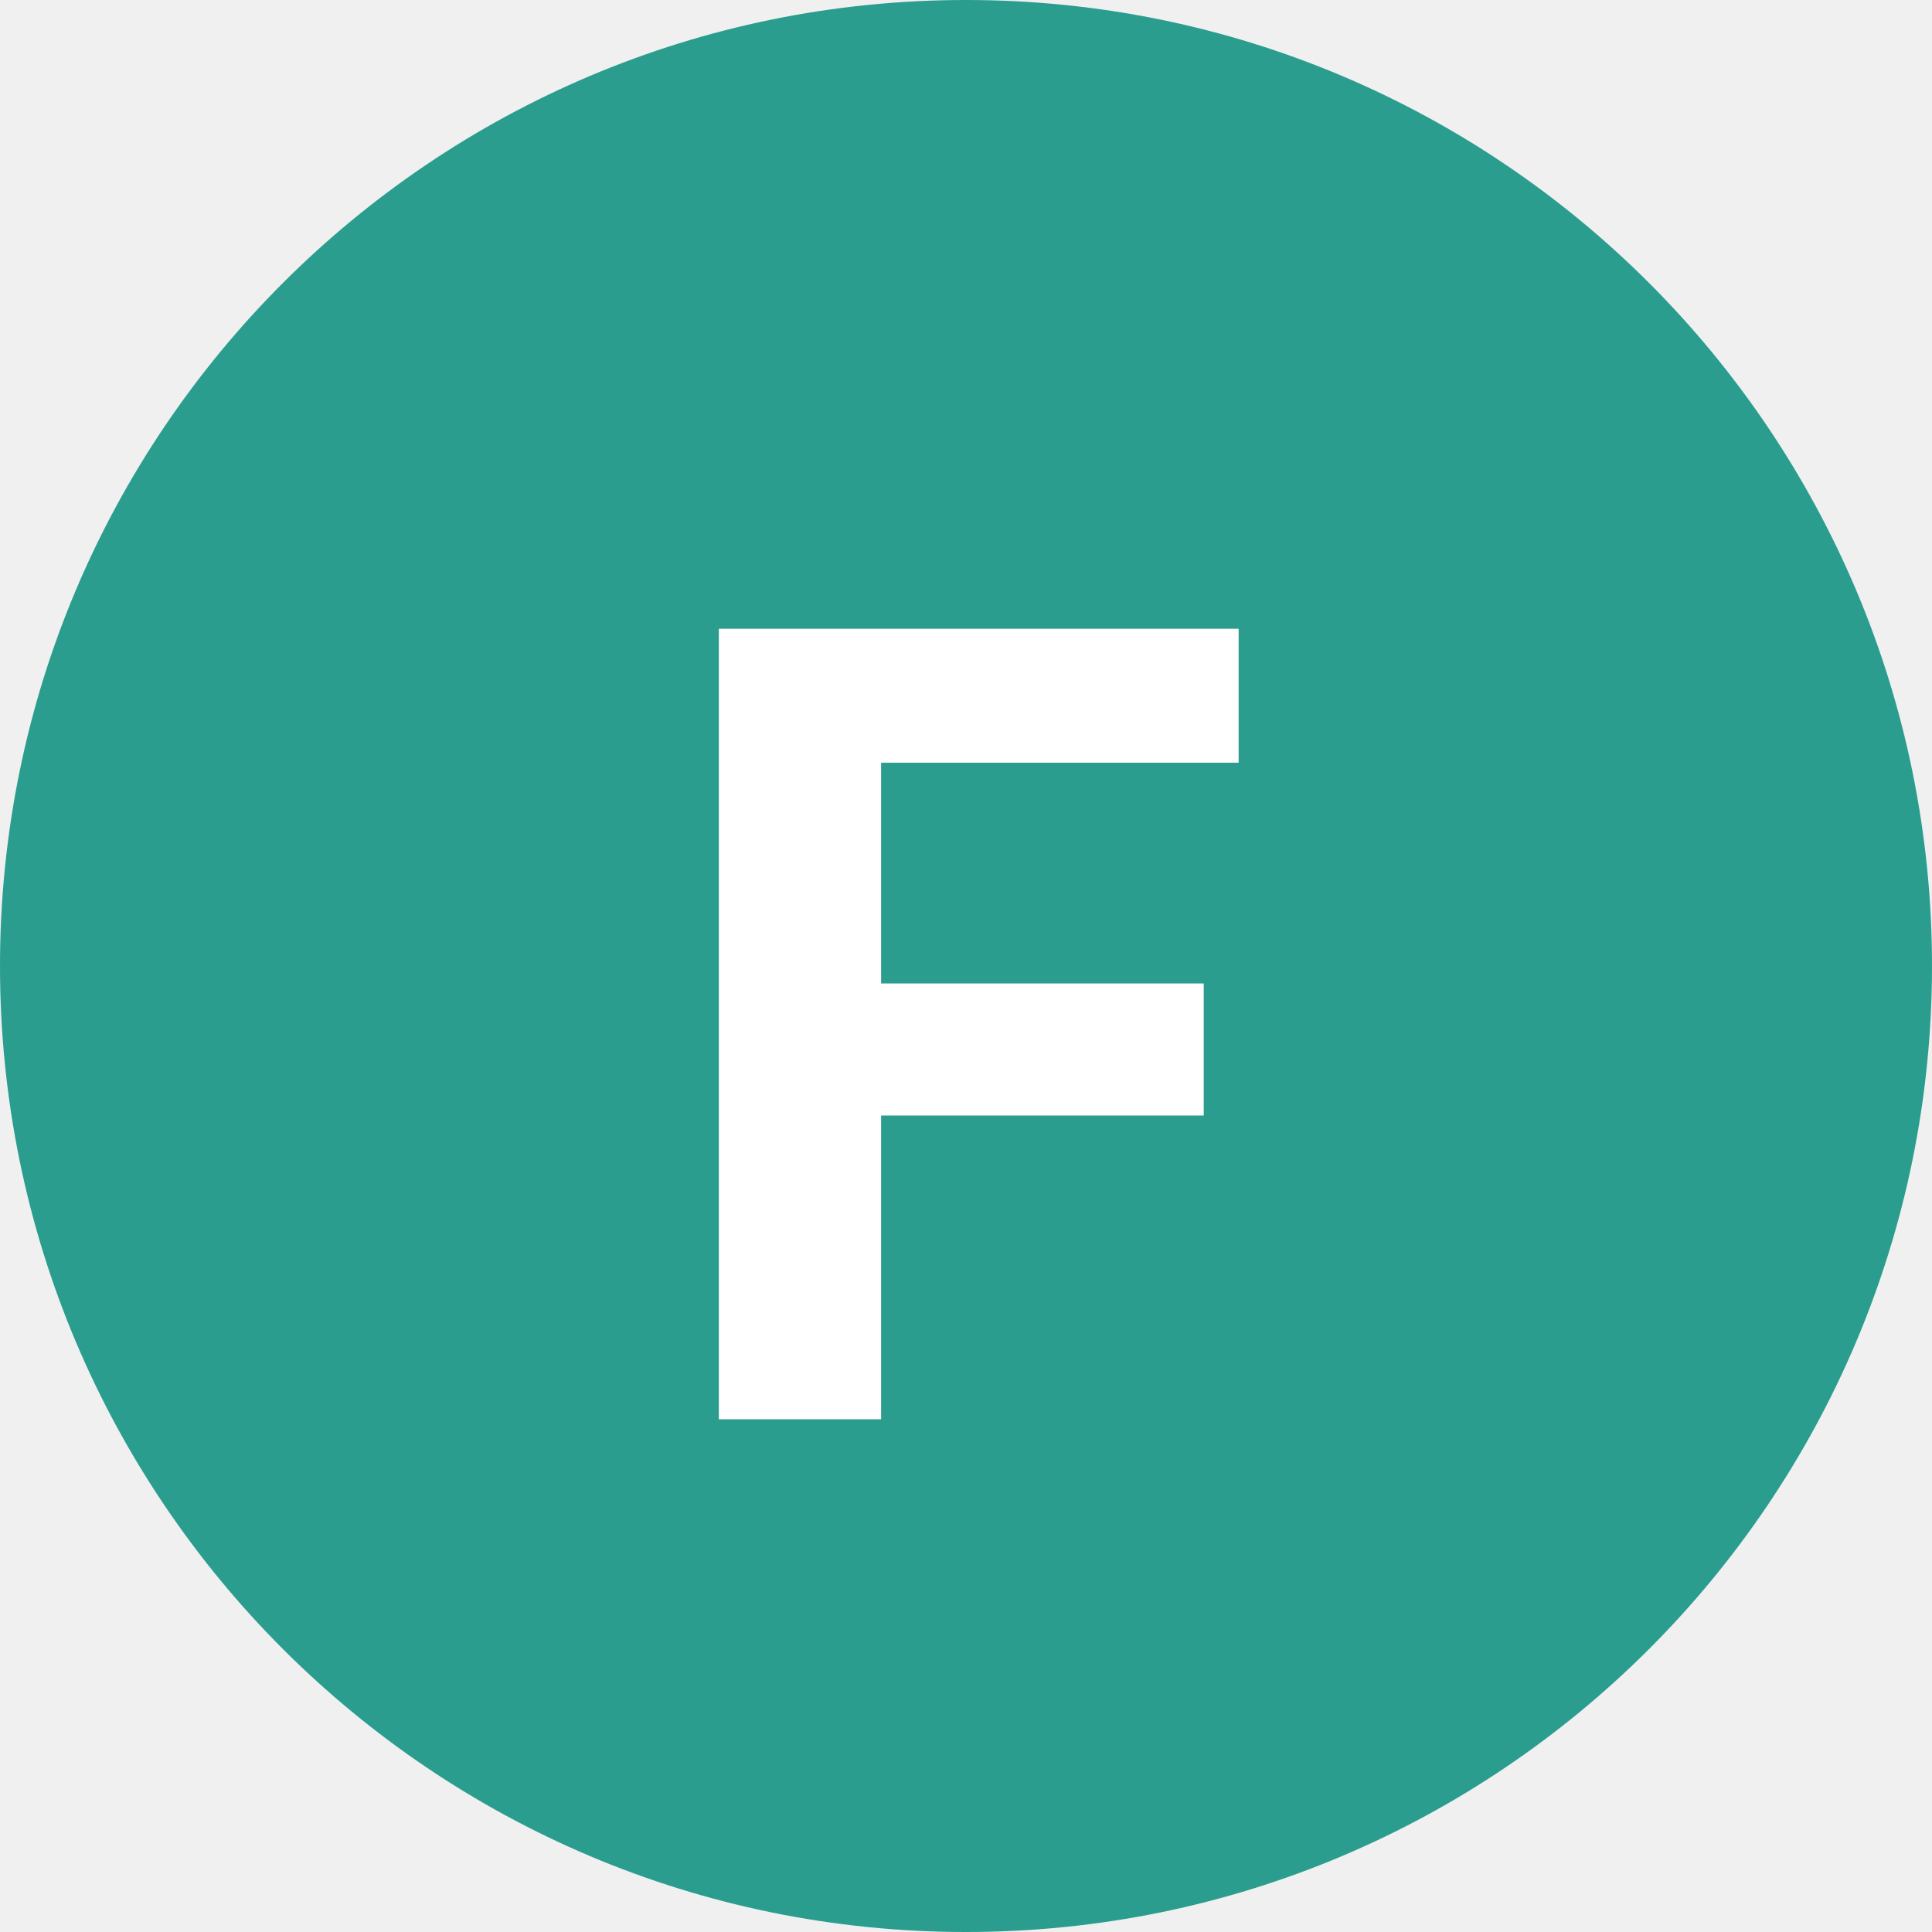
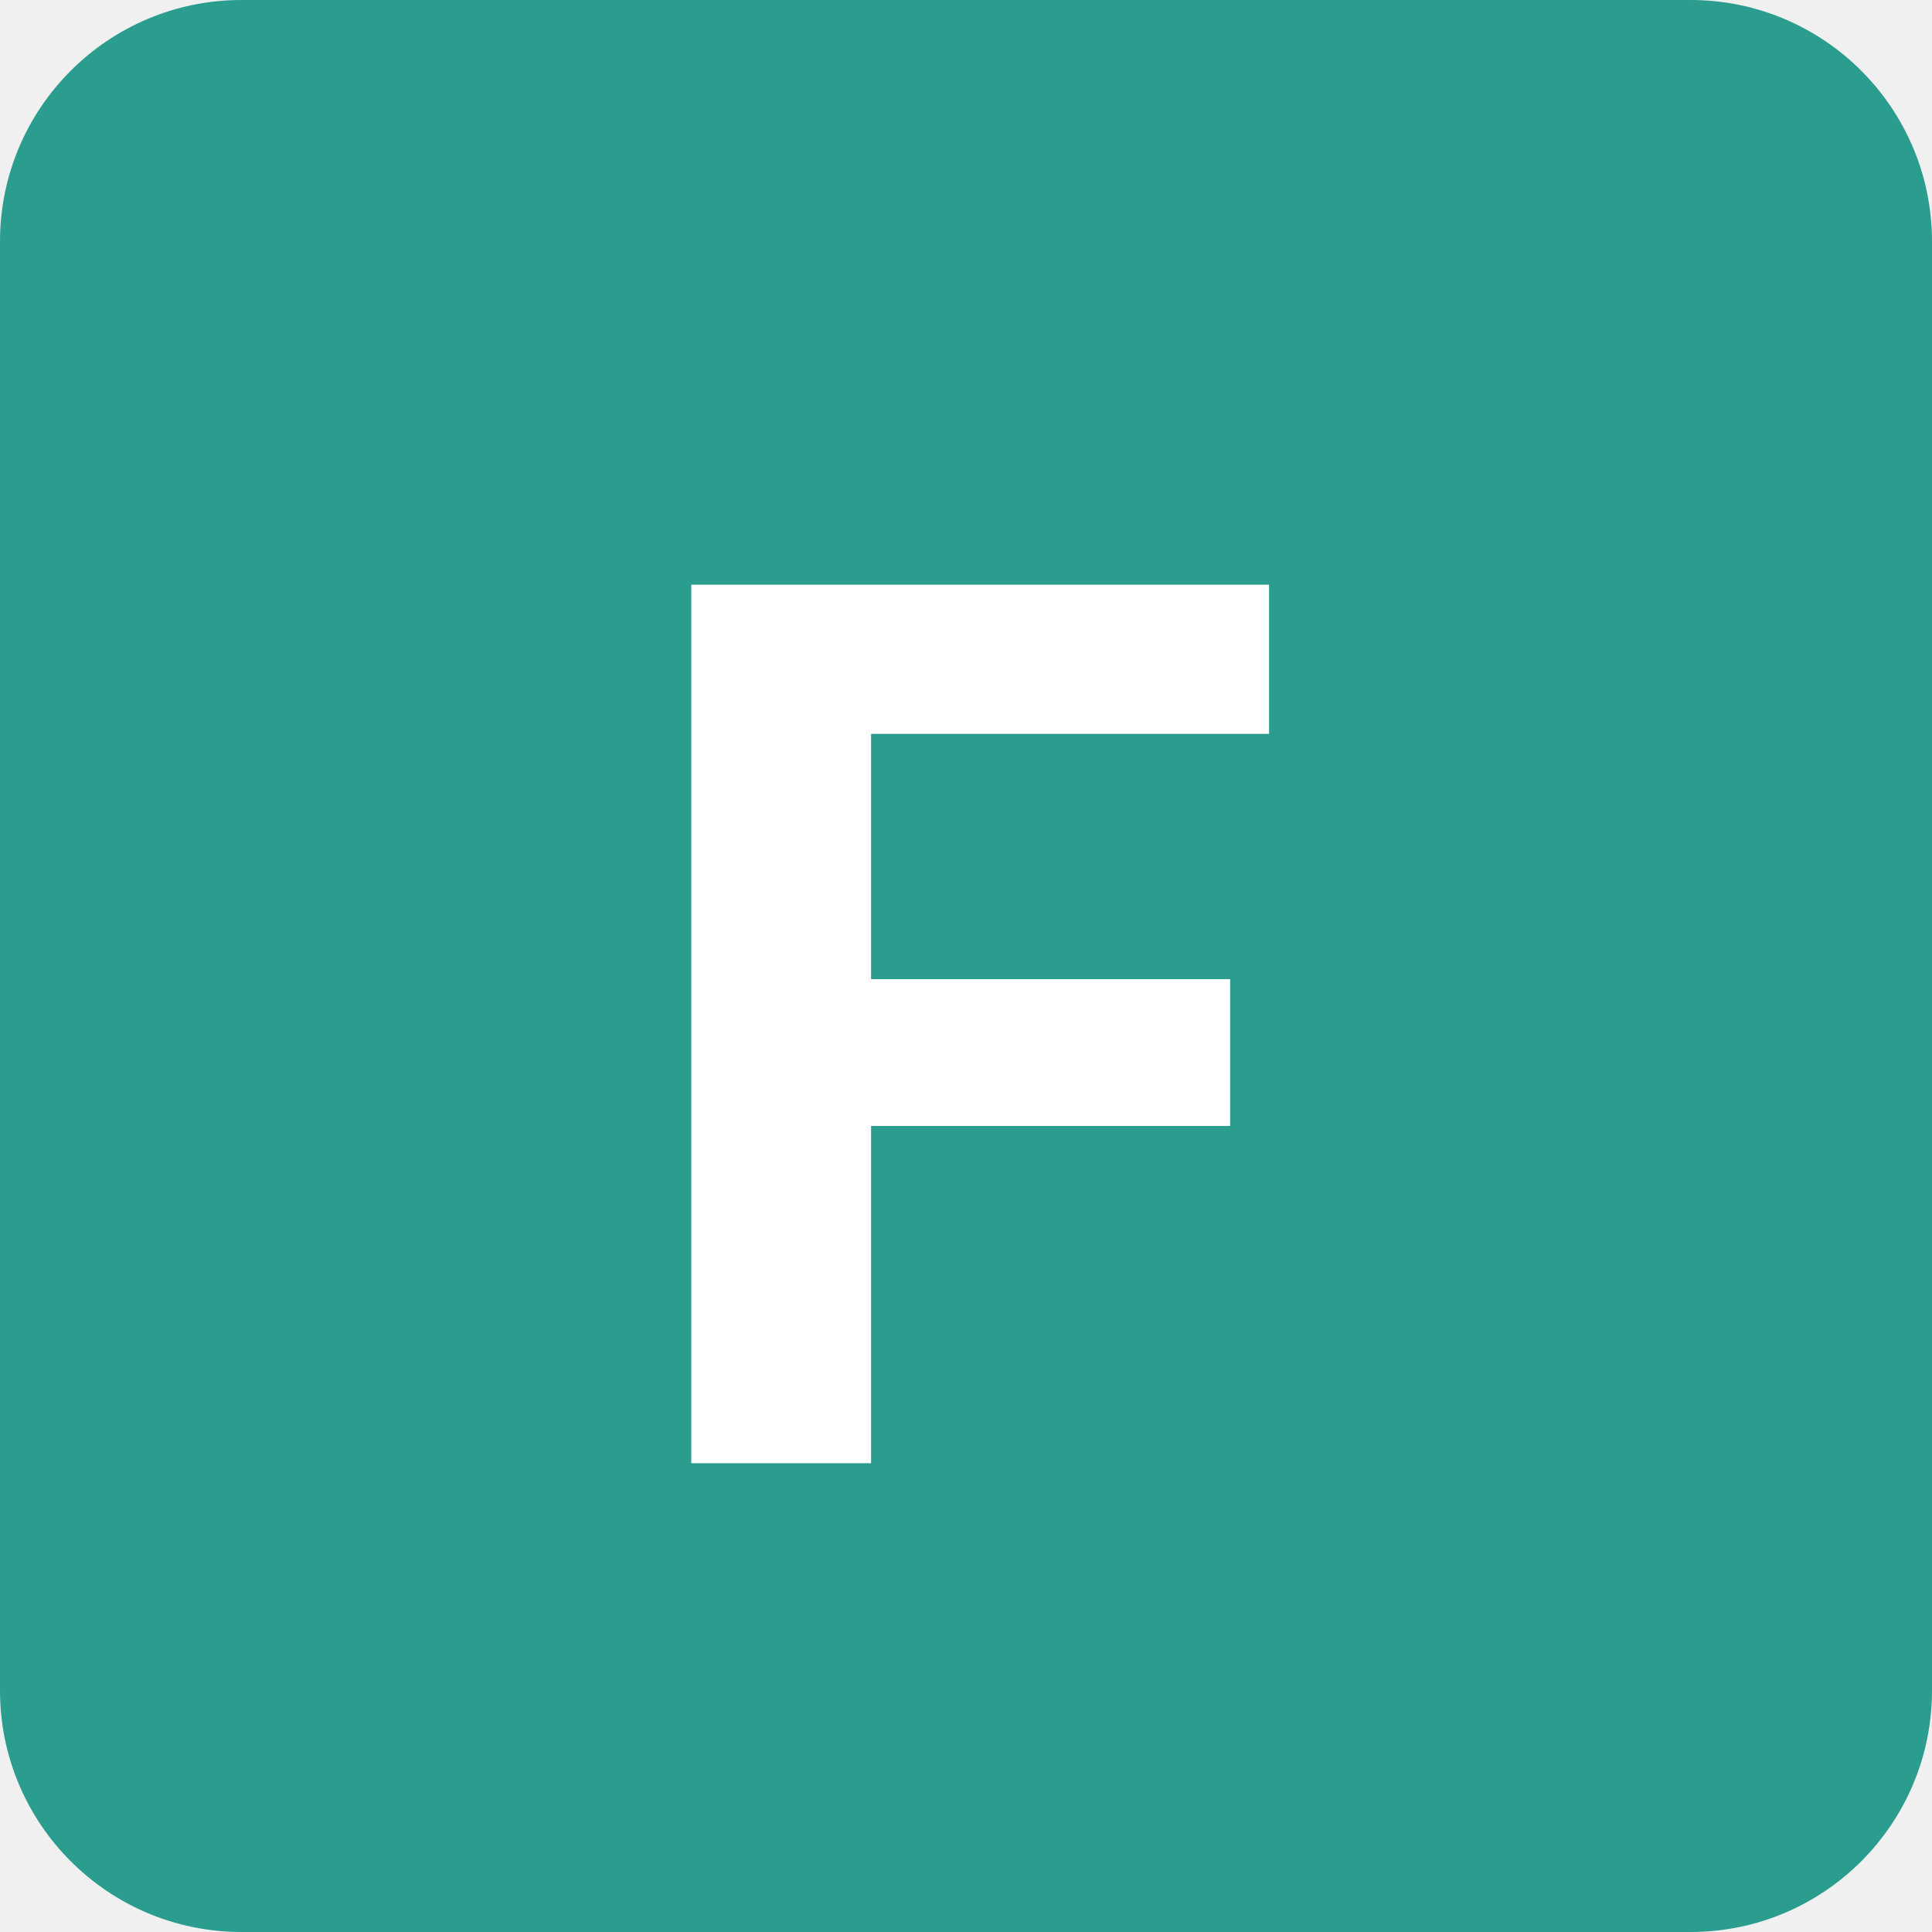
- <svg xmlns="http://www.w3.org/2000/svg" viewBox="0 0 32 32">
-   <circle cx="16" cy="16" r="16" fill="#2A9D8F" />
-   <text x="50%" y="53%" dominant-baseline="central" text-anchor="middle" font-family="Inter, -apple-system, BlinkMacSystemFont, sans-serif" font-weight="700" font-size="18" fill="#fff">F</text>
+ <svg xmlns="http://www.w3.org/2000/svg" viewBox="0 0 512 512">
+   <rect width="512" height="512" rx="64" ry="64" fill="#2A9D8F" />
+   <text x="50%" y="53%" dominant-baseline="central" text-anchor="middle" font-family="Inter, -apple-system, BlinkMacSystemFont, sans-serif" font-weight="700" font-size="320" fill="#fff">F</text>
</svg>
